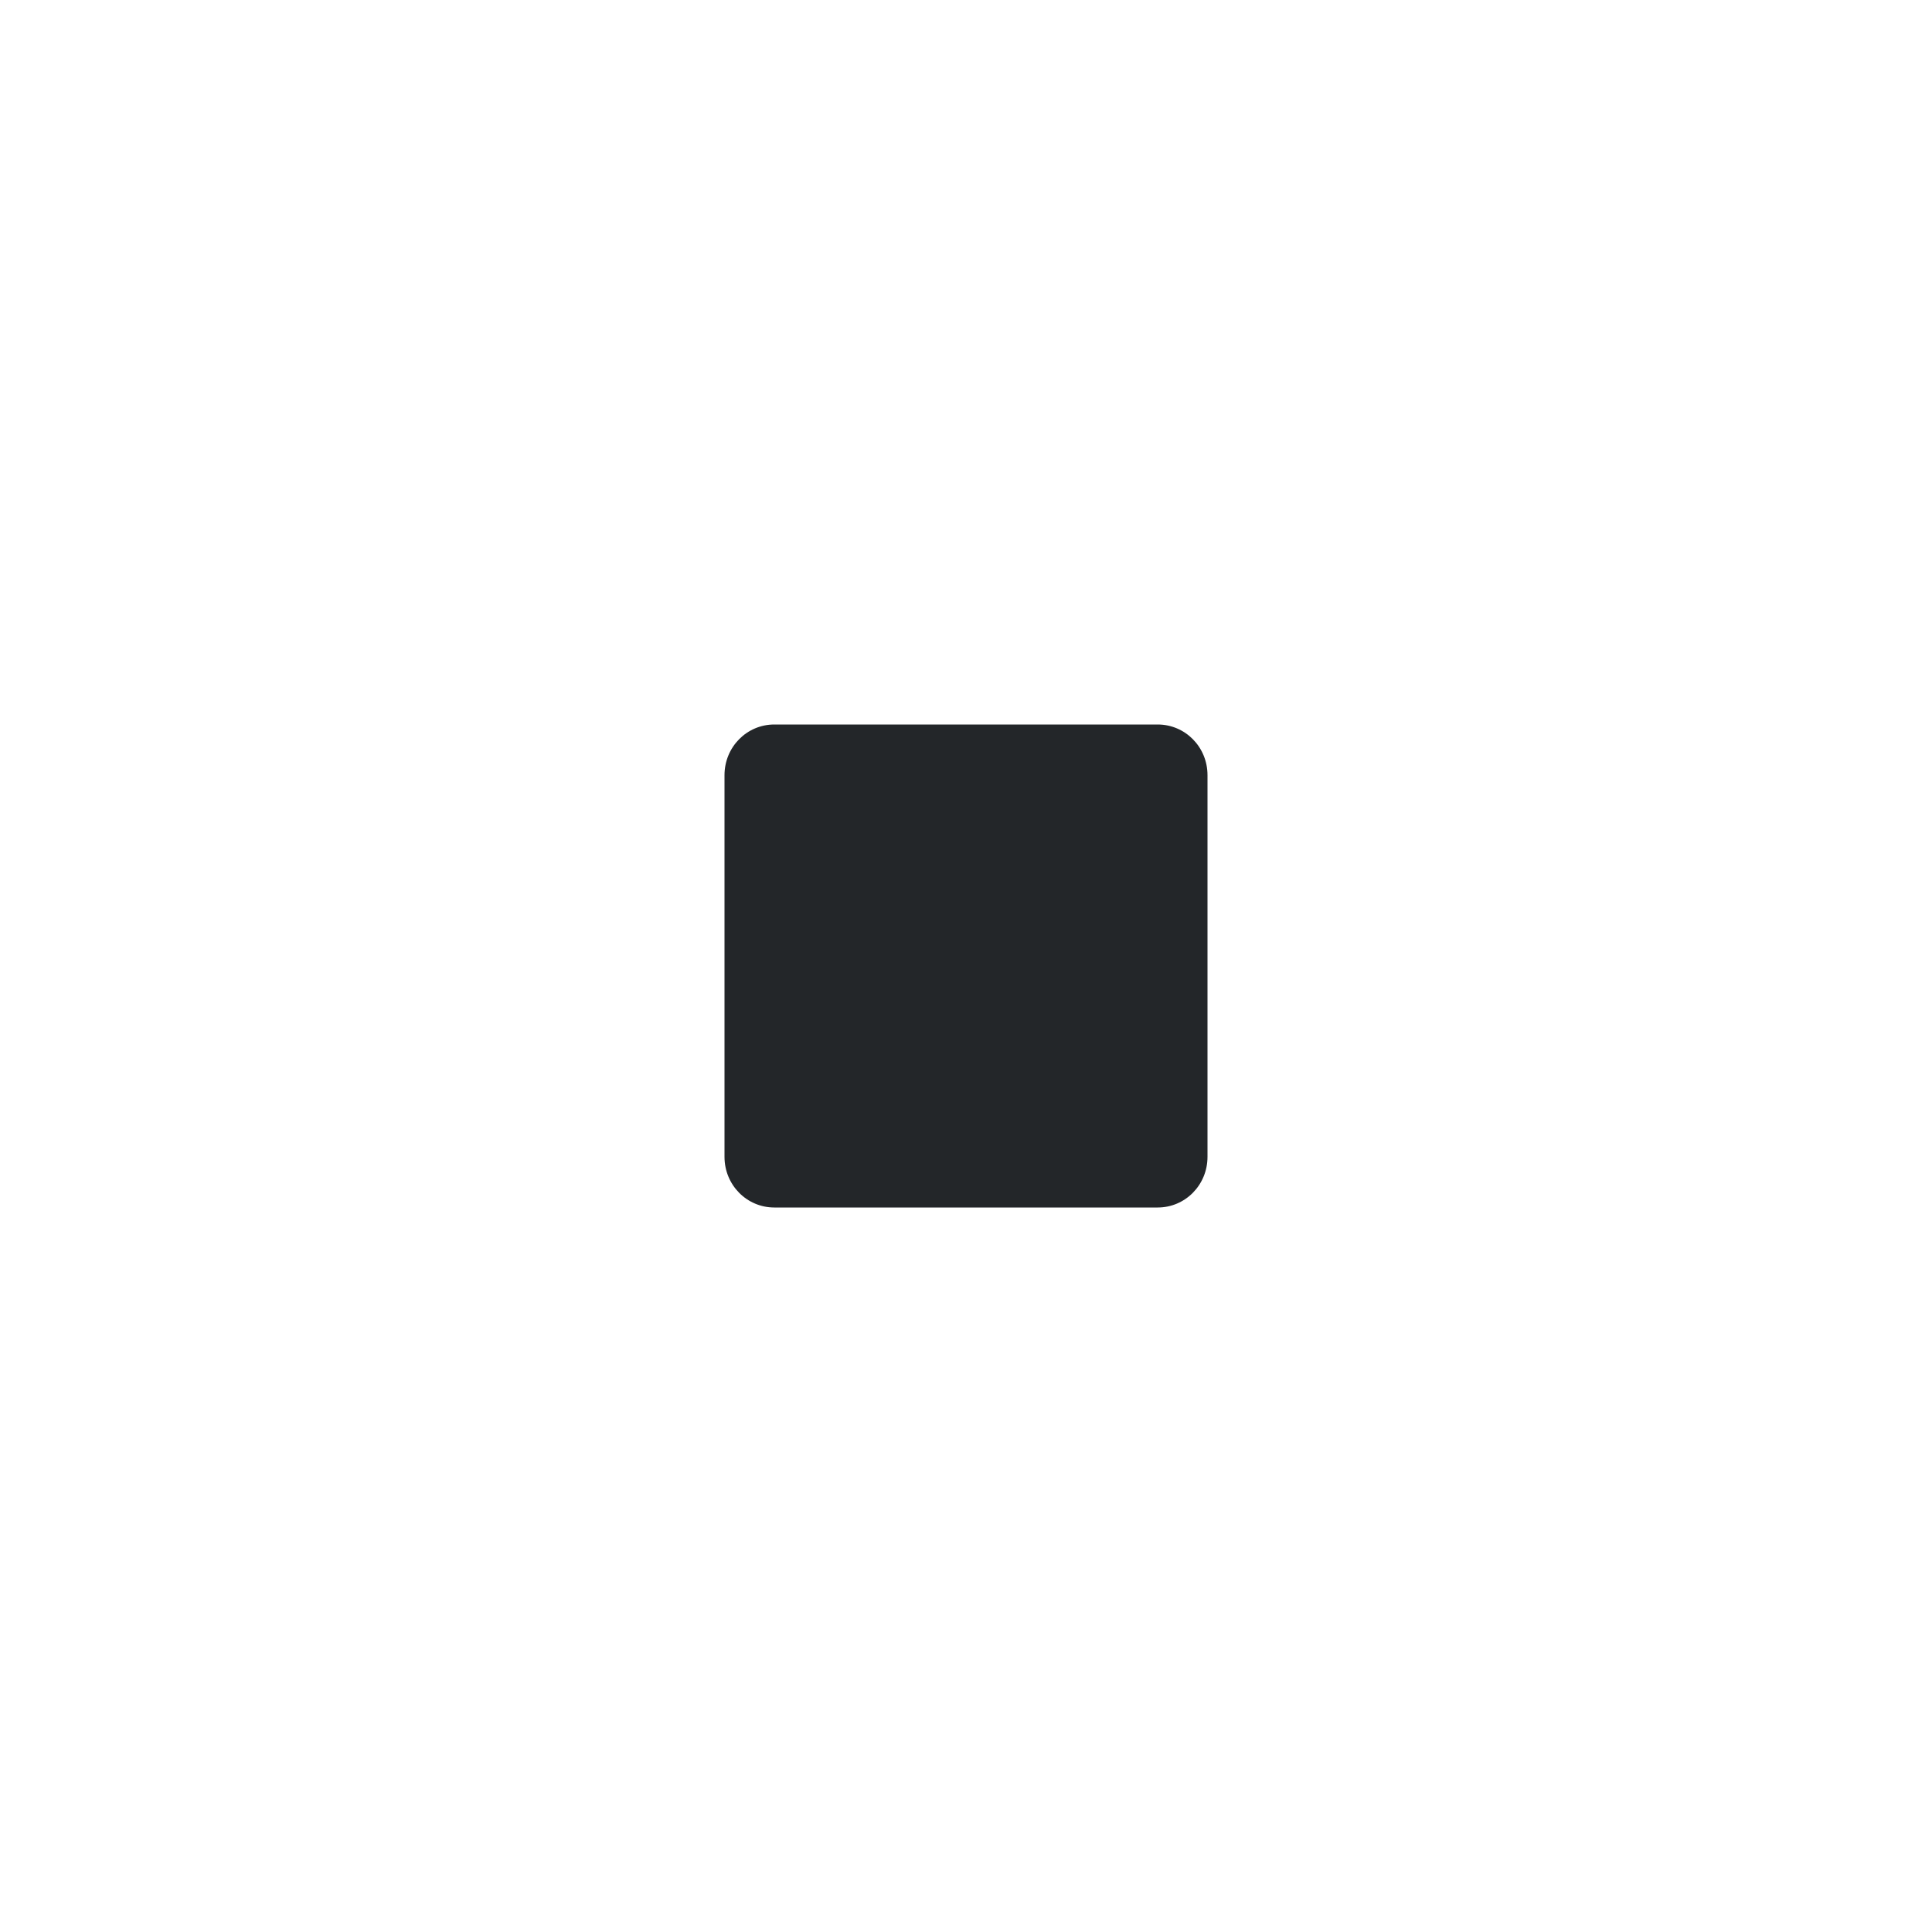
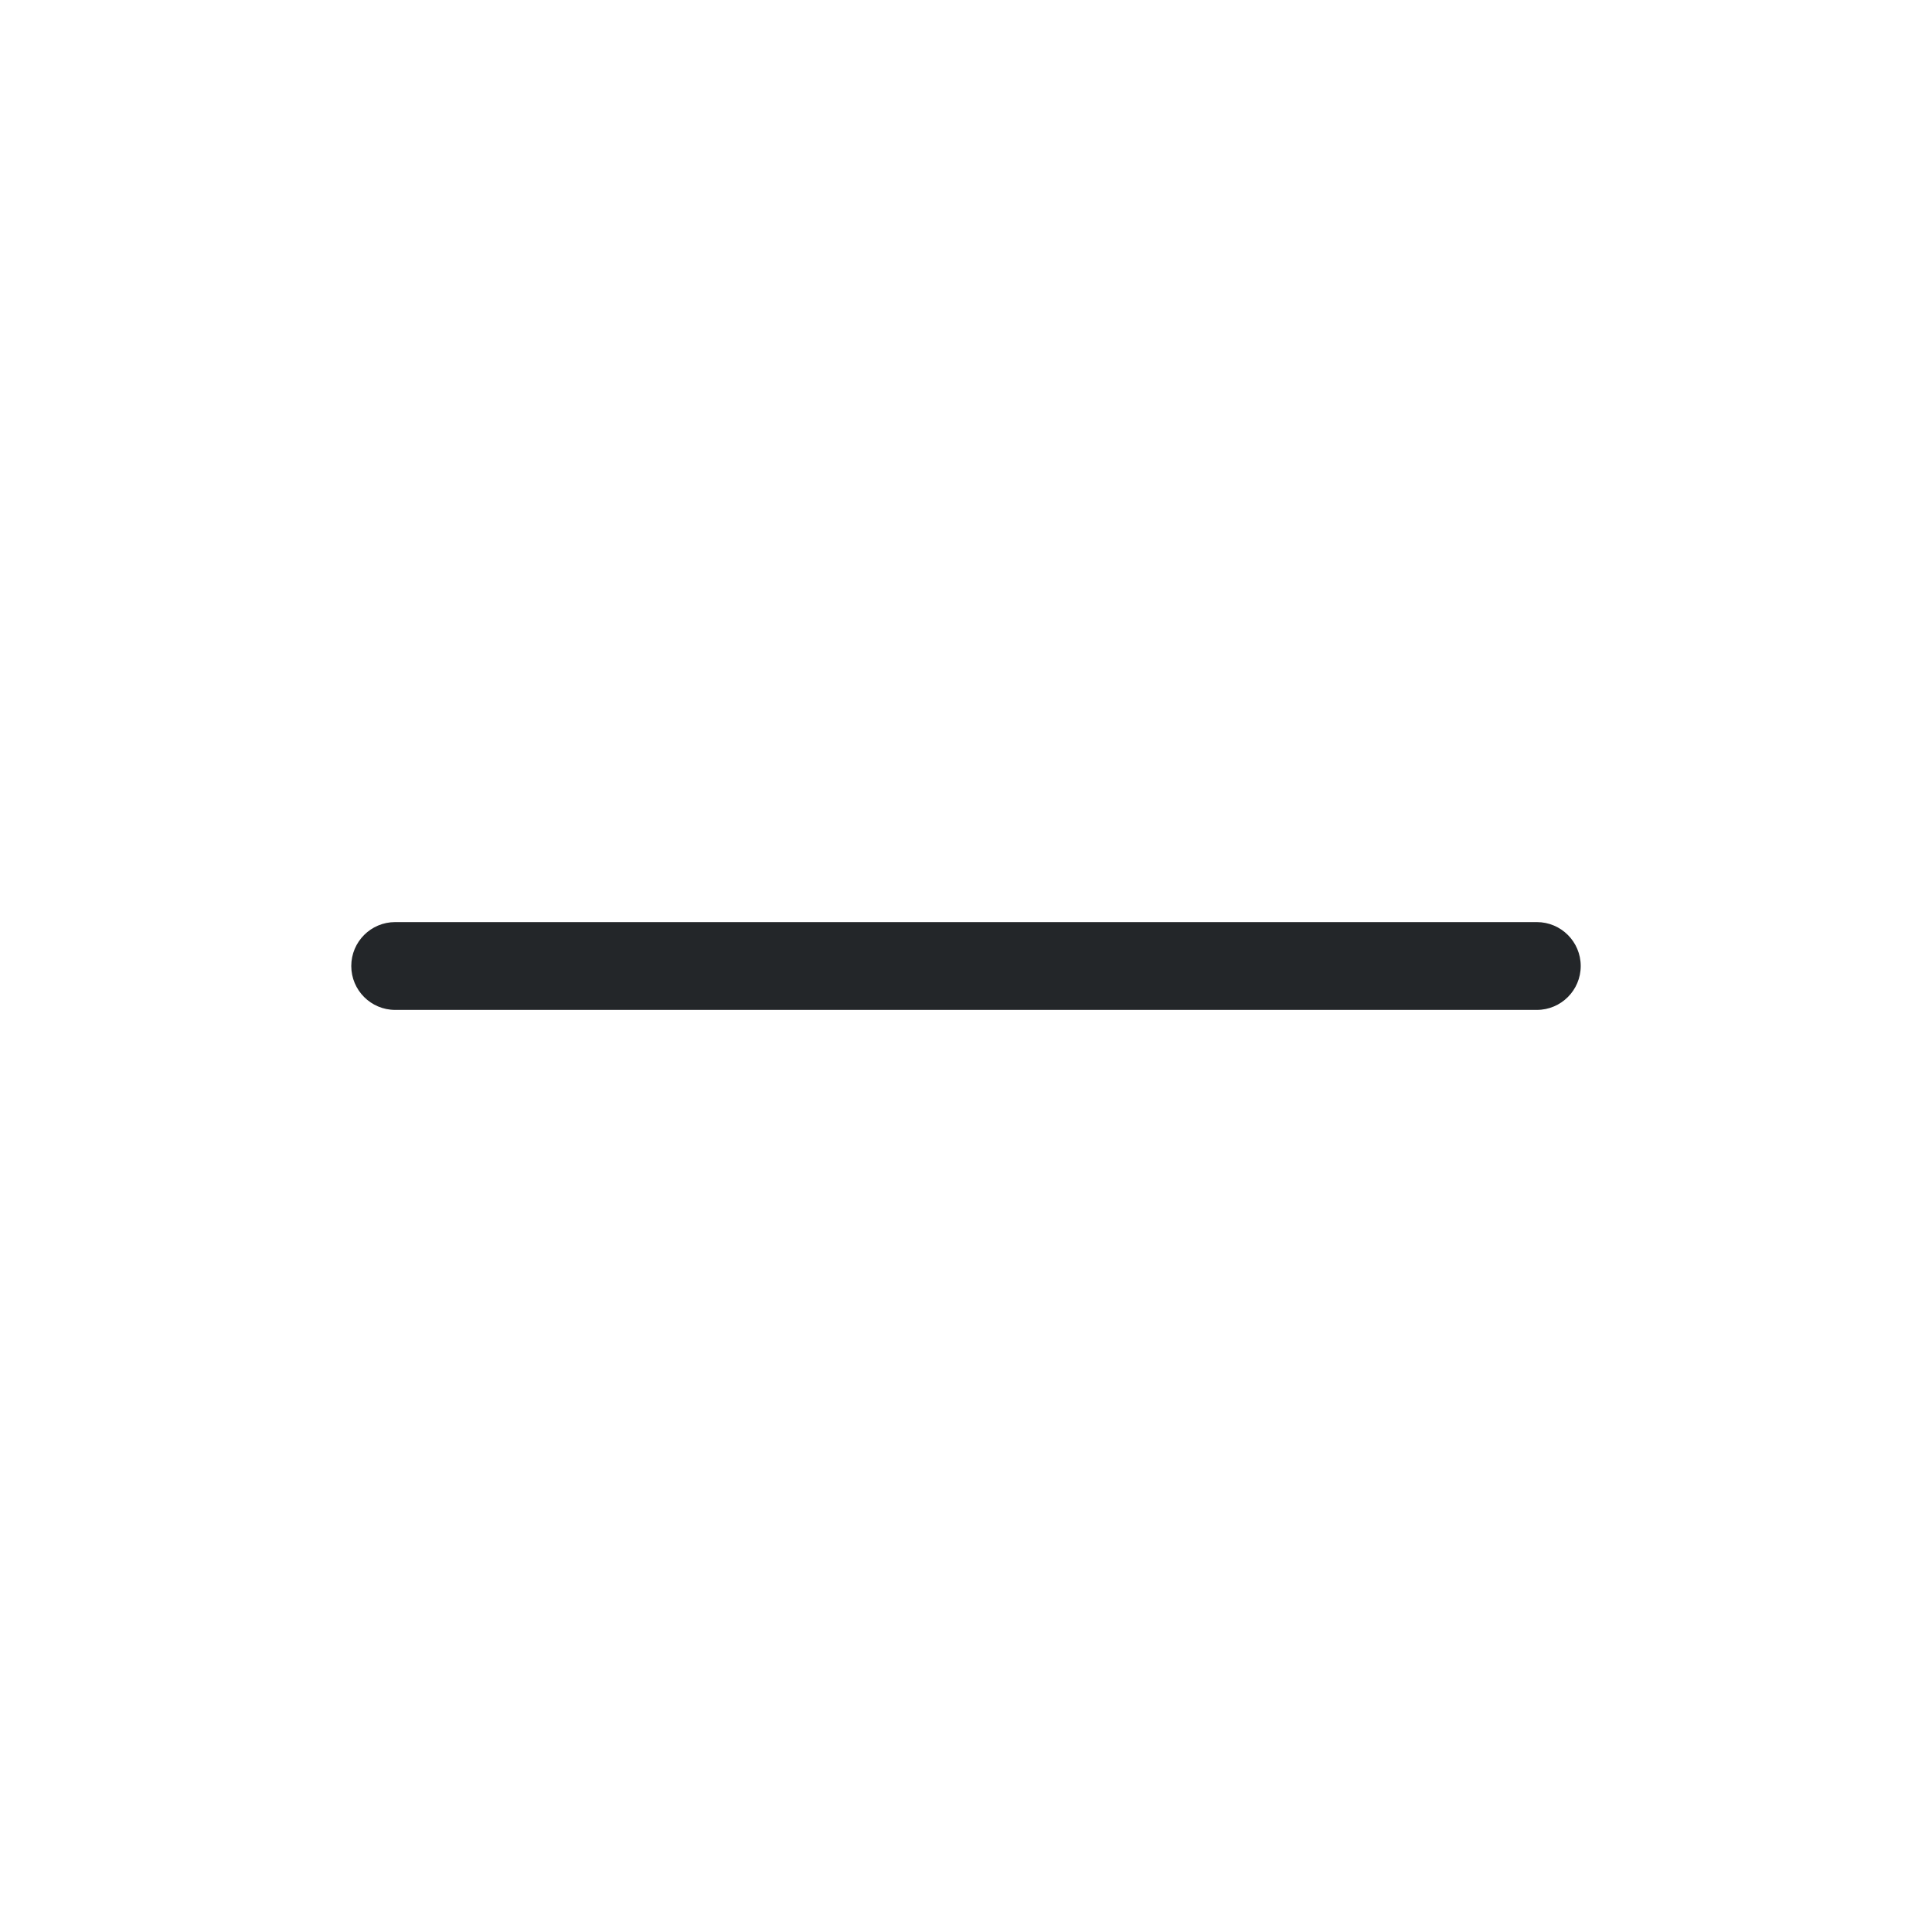
<svg xmlns="http://www.w3.org/2000/svg" version="1.1" viewBox="0 0 22 22">
  <style id="current-color-scheme" type="text/css">.ColorScheme-Text {
            color:#232629;
        }</style>
-   <path class="ColorScheme-Text" d="m8.817 8.25h4.366c0.314 0 0.567 0.257 0.567 0.577v4.346c0 0.32-0.253 0.577-0.567 0.577h-4.366c-0.314 0-0.567-0.257-0.567-0.577v-4.346c0-0.32 0.253-0.577 0.567-0.577z" fill="currentColor" />
+   <path class="ColorScheme-Text" fill="currentColor" d="m4.5 10.5a0.5 0.5 0 0 0-0.5 0.5 0.5 0.5 0 0 0 0.5 0.5h13a0.5 0.5 0 0 0 0.5-0.5 0.5 0.5 0 0 0-0.5-0.5h-13z" />
</svg>
